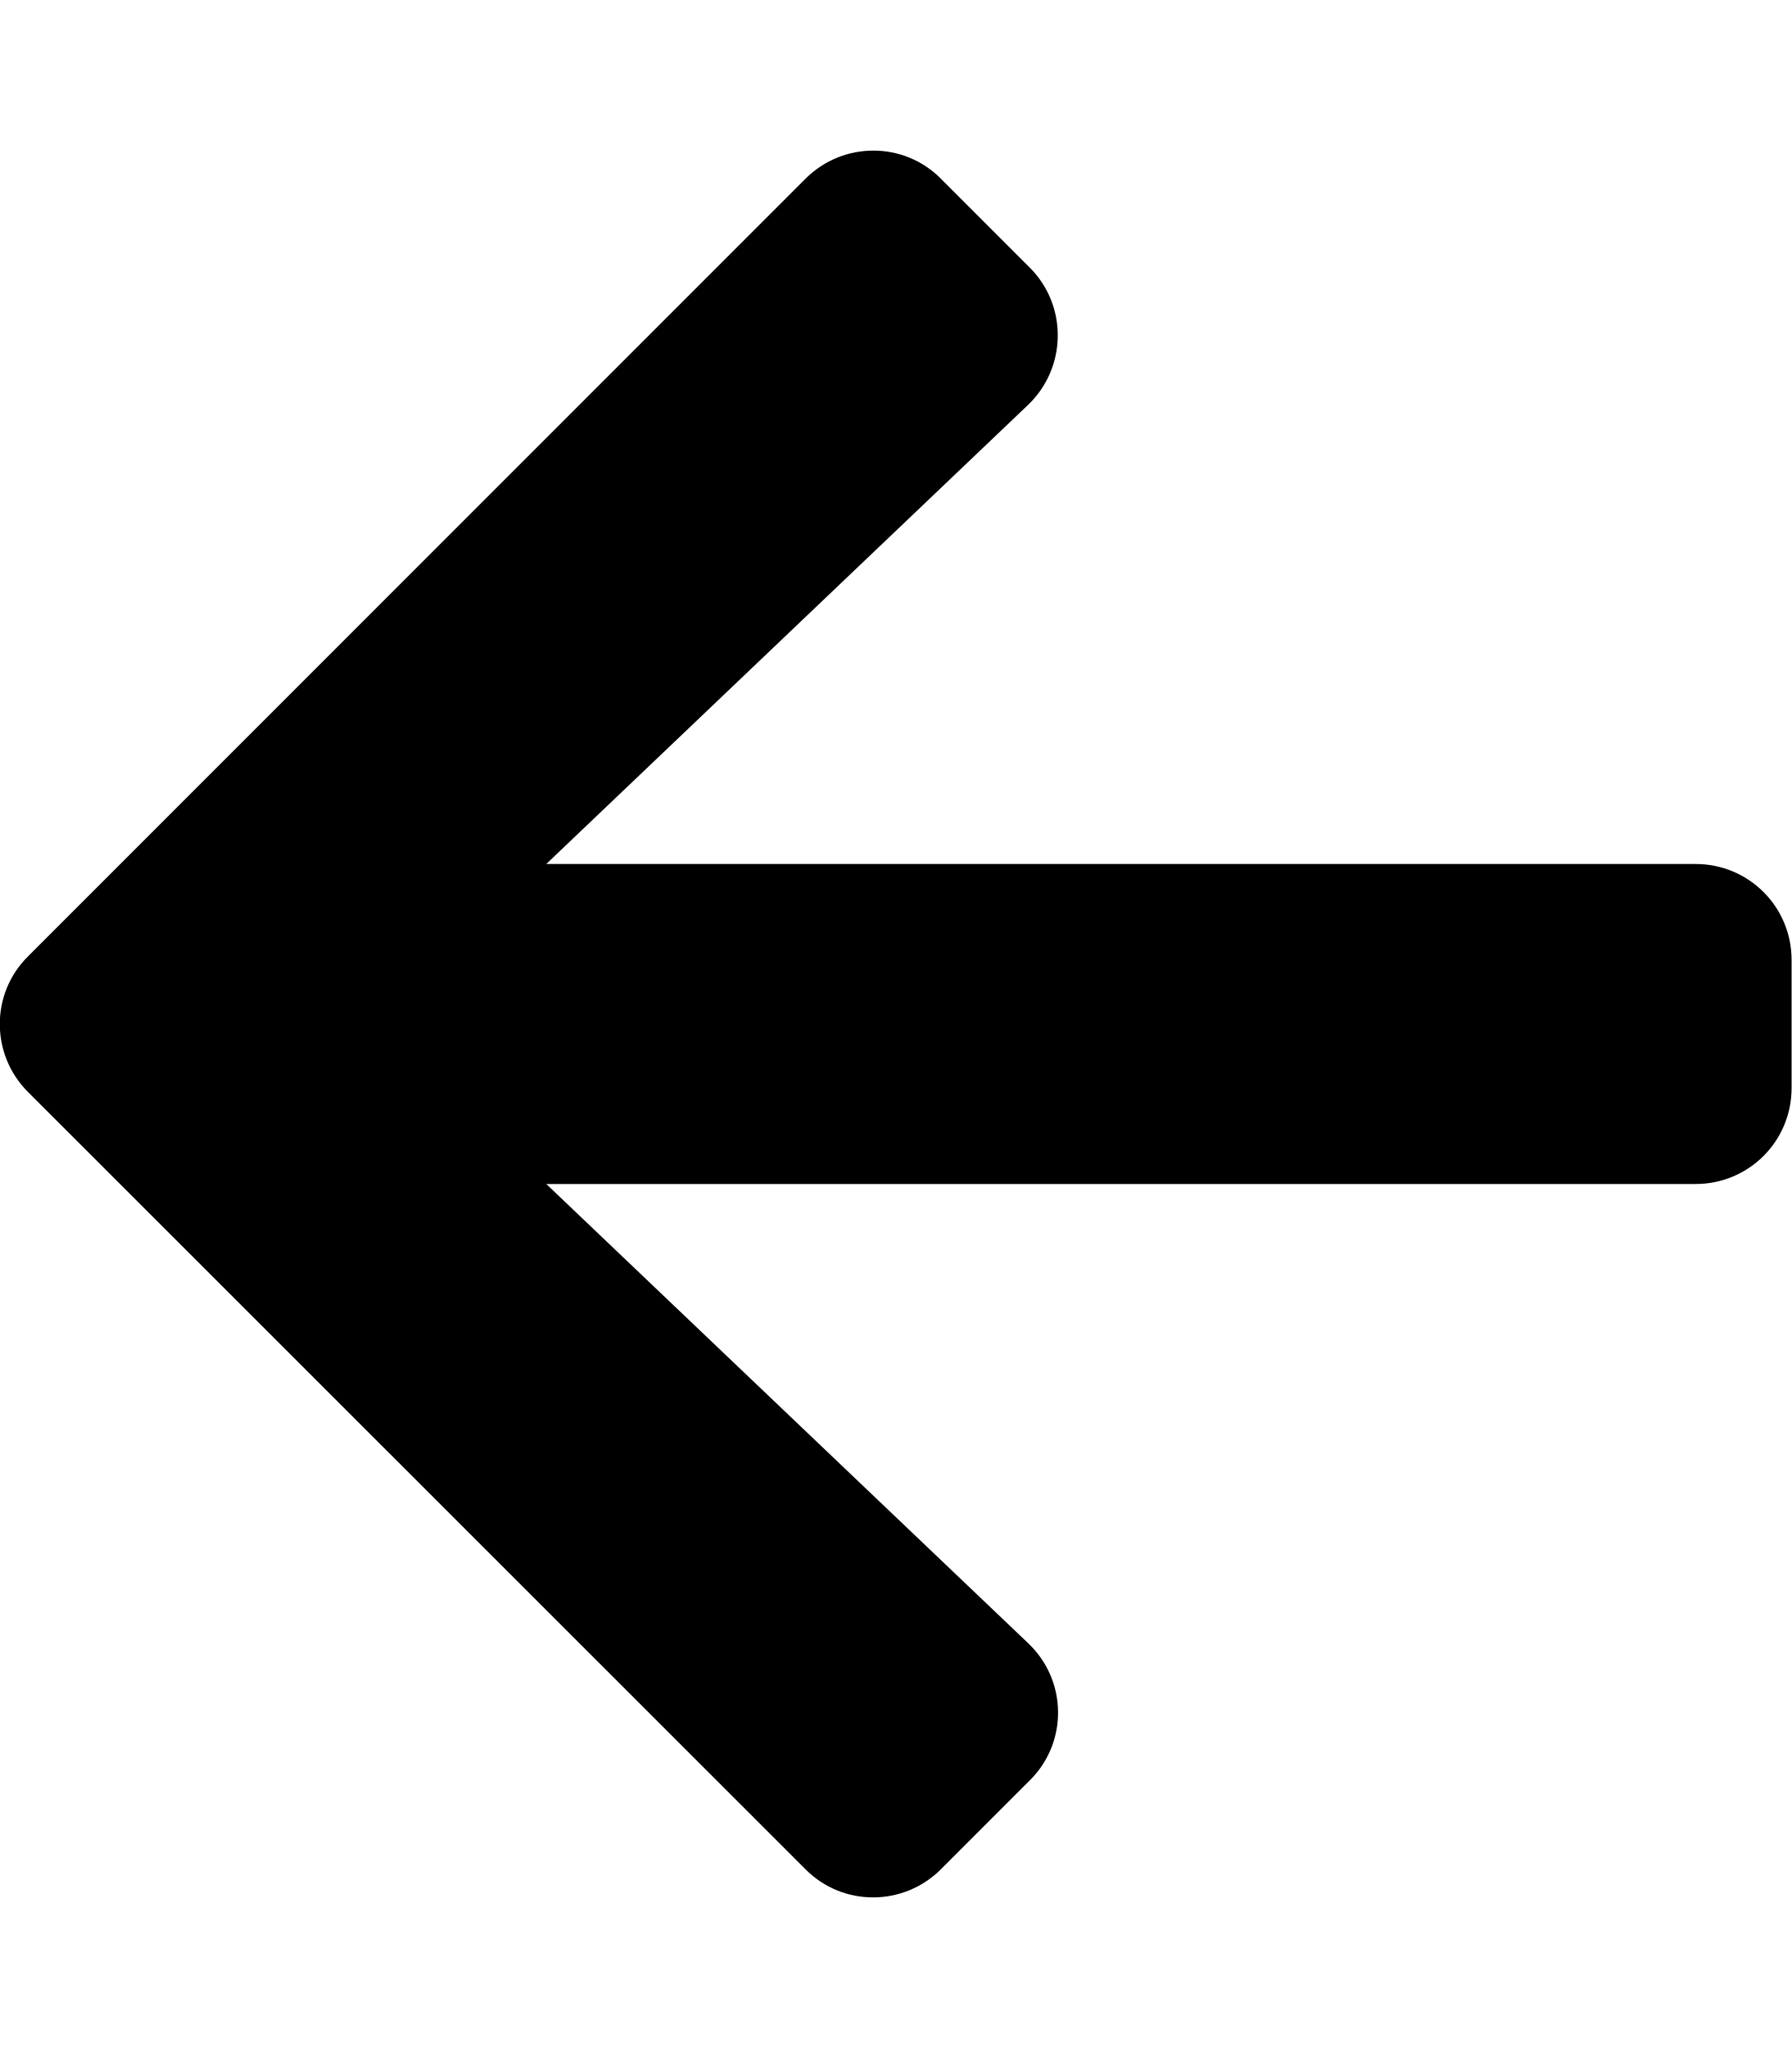
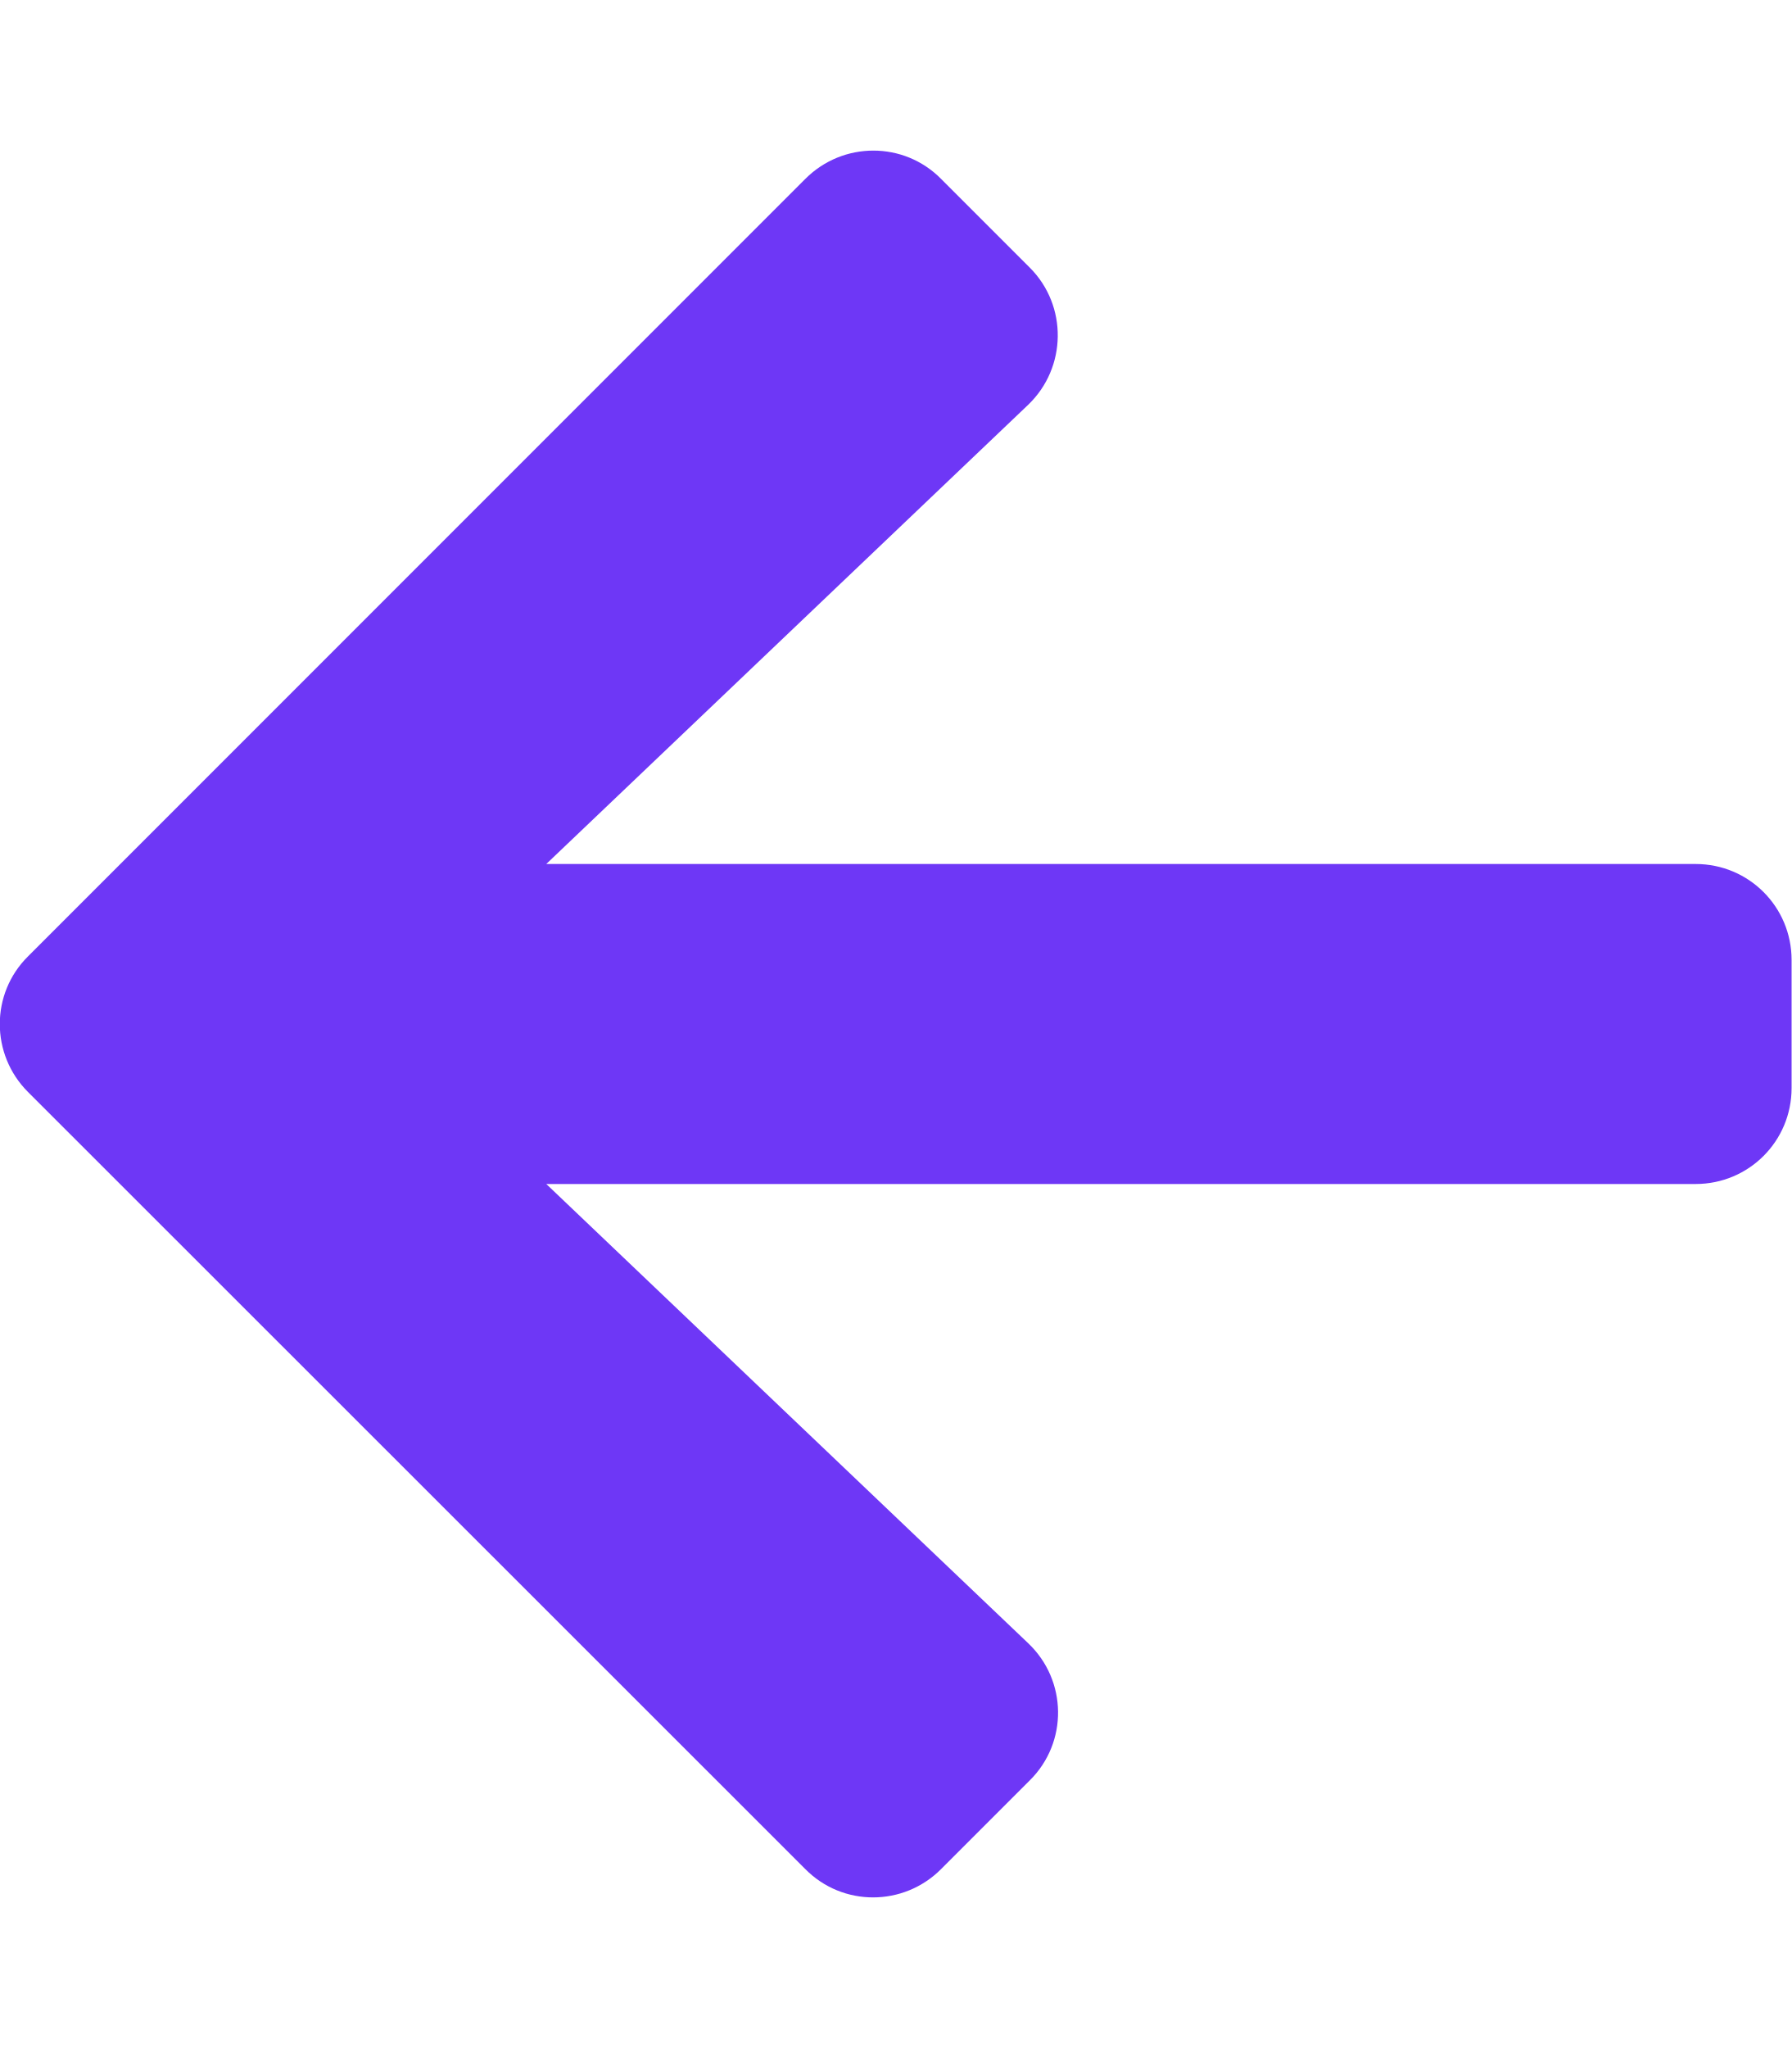
- <svg xmlns="http://www.w3.org/2000/svg" aria-hidden="true" focusable="false" data-prefix="fas" data-icon="arrow-left" class="svg-inline--fa fa-arrow-left fa-w-14" role="img" viewBox="0 0 448 512">
-   <path fill="currentColor" d="M257.5 445.1l-22.2 22.2c-9.4 9.4-24.6 9.4-33.9 0L7 273c-9.4-9.4-9.4-24.6 0-33.9L201.4 44.7c9.4-9.4 24.6-9.4 33.9 0l22.2 22.2c9.5 9.5 9.3 25-.4 34.3L136.6 216H424c13.3 0 24 10.7 24 24v32c0 13.3-10.7 24-24 24H136.6l120.5 114.8c9.8 9.3 10 24.8.4 34.3z" />
+ <svg xmlns="http://www.w3.org/2000/svg" version="1.1" id="Layer_1" focusable="false" x="0px" y="0px" viewBox="0 0 448 512" style="enable-background:new 0 0 448 512;" xml:space="preserve">
+   <style type="text/css">
+ 	.st0{fill:#6E37F6;}
+ </style>
+   <path class="st0" d="M257.5,445.1l-22.2,22.2c-9.4,9.4-24.6,9.4-33.9,0L7,273c-9.4-9.4-9.4-24.6,0-33.9L201.4,44.7  c9.4-9.4,24.6-9.4,33.9,0l22.2,22.2c9.5,9.5,9.3,25-0.4,34.3L136.6,216H424c13.3,0,24,10.7,24,24v32c0,13.3-10.7,24-24,24H136.6  l120.5,114.8C266.9,420.1,267.1,435.6,257.5,445.1L257.5,445.1z" />
</svg>
